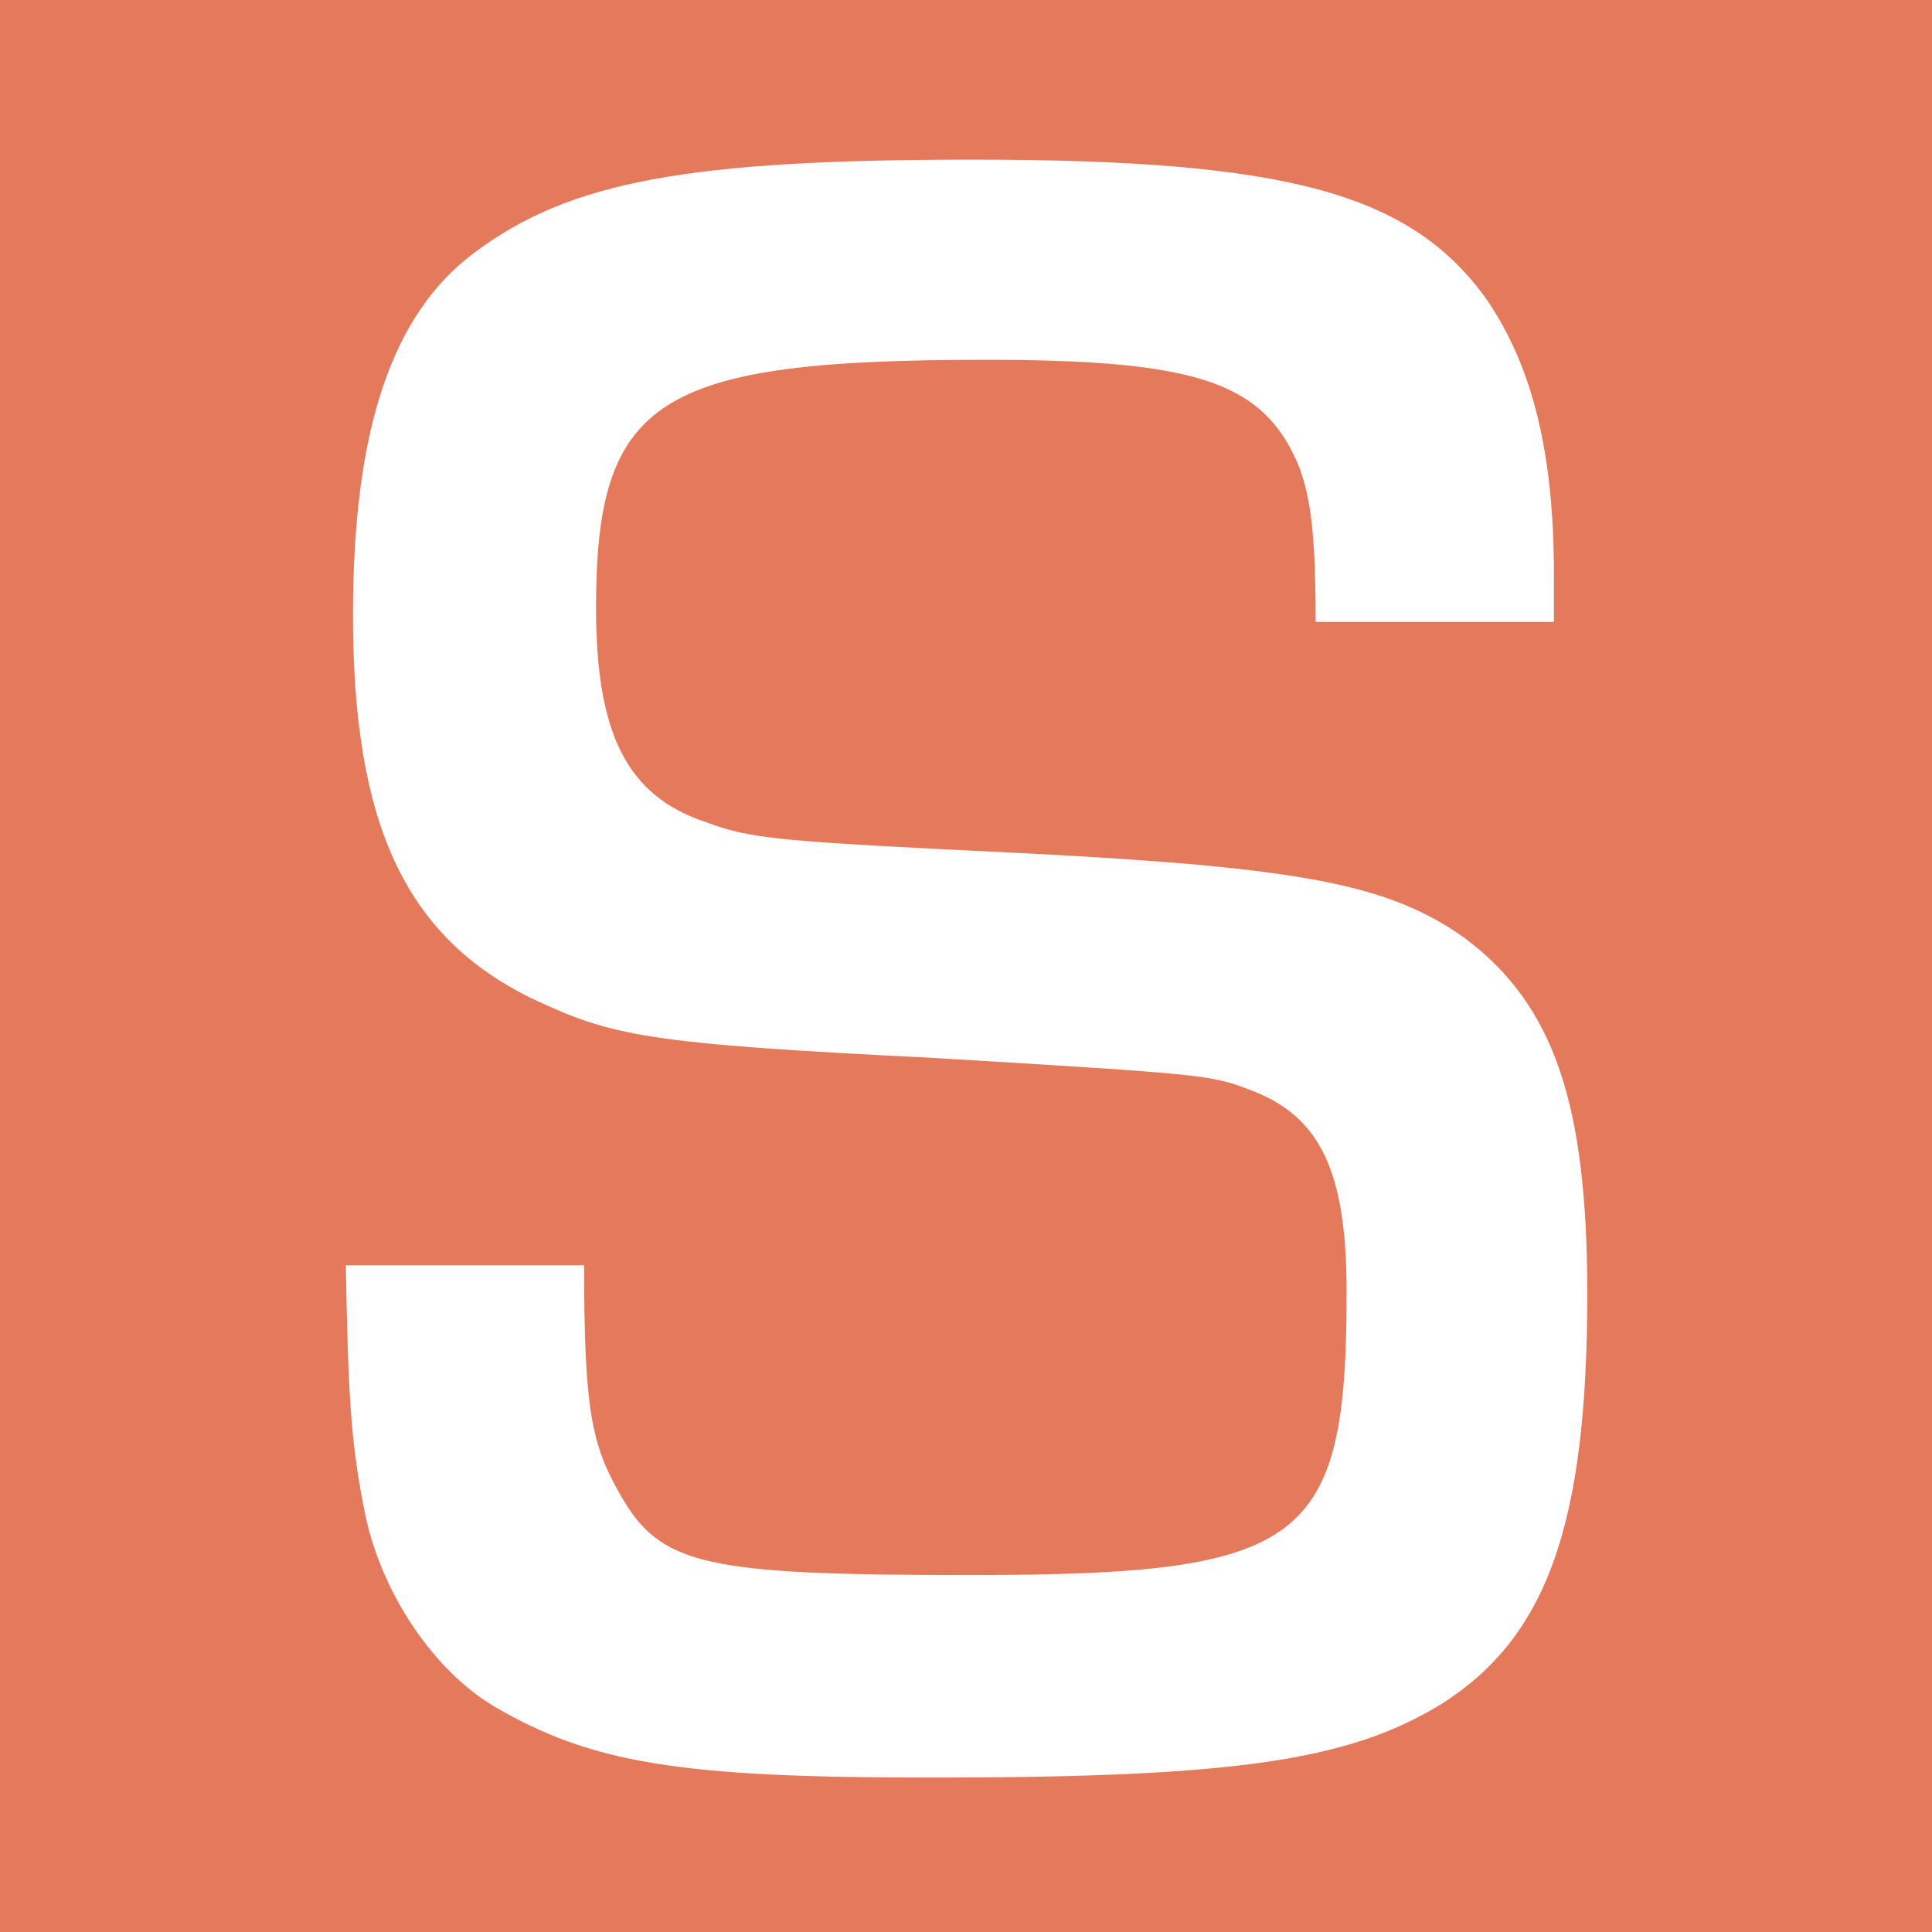
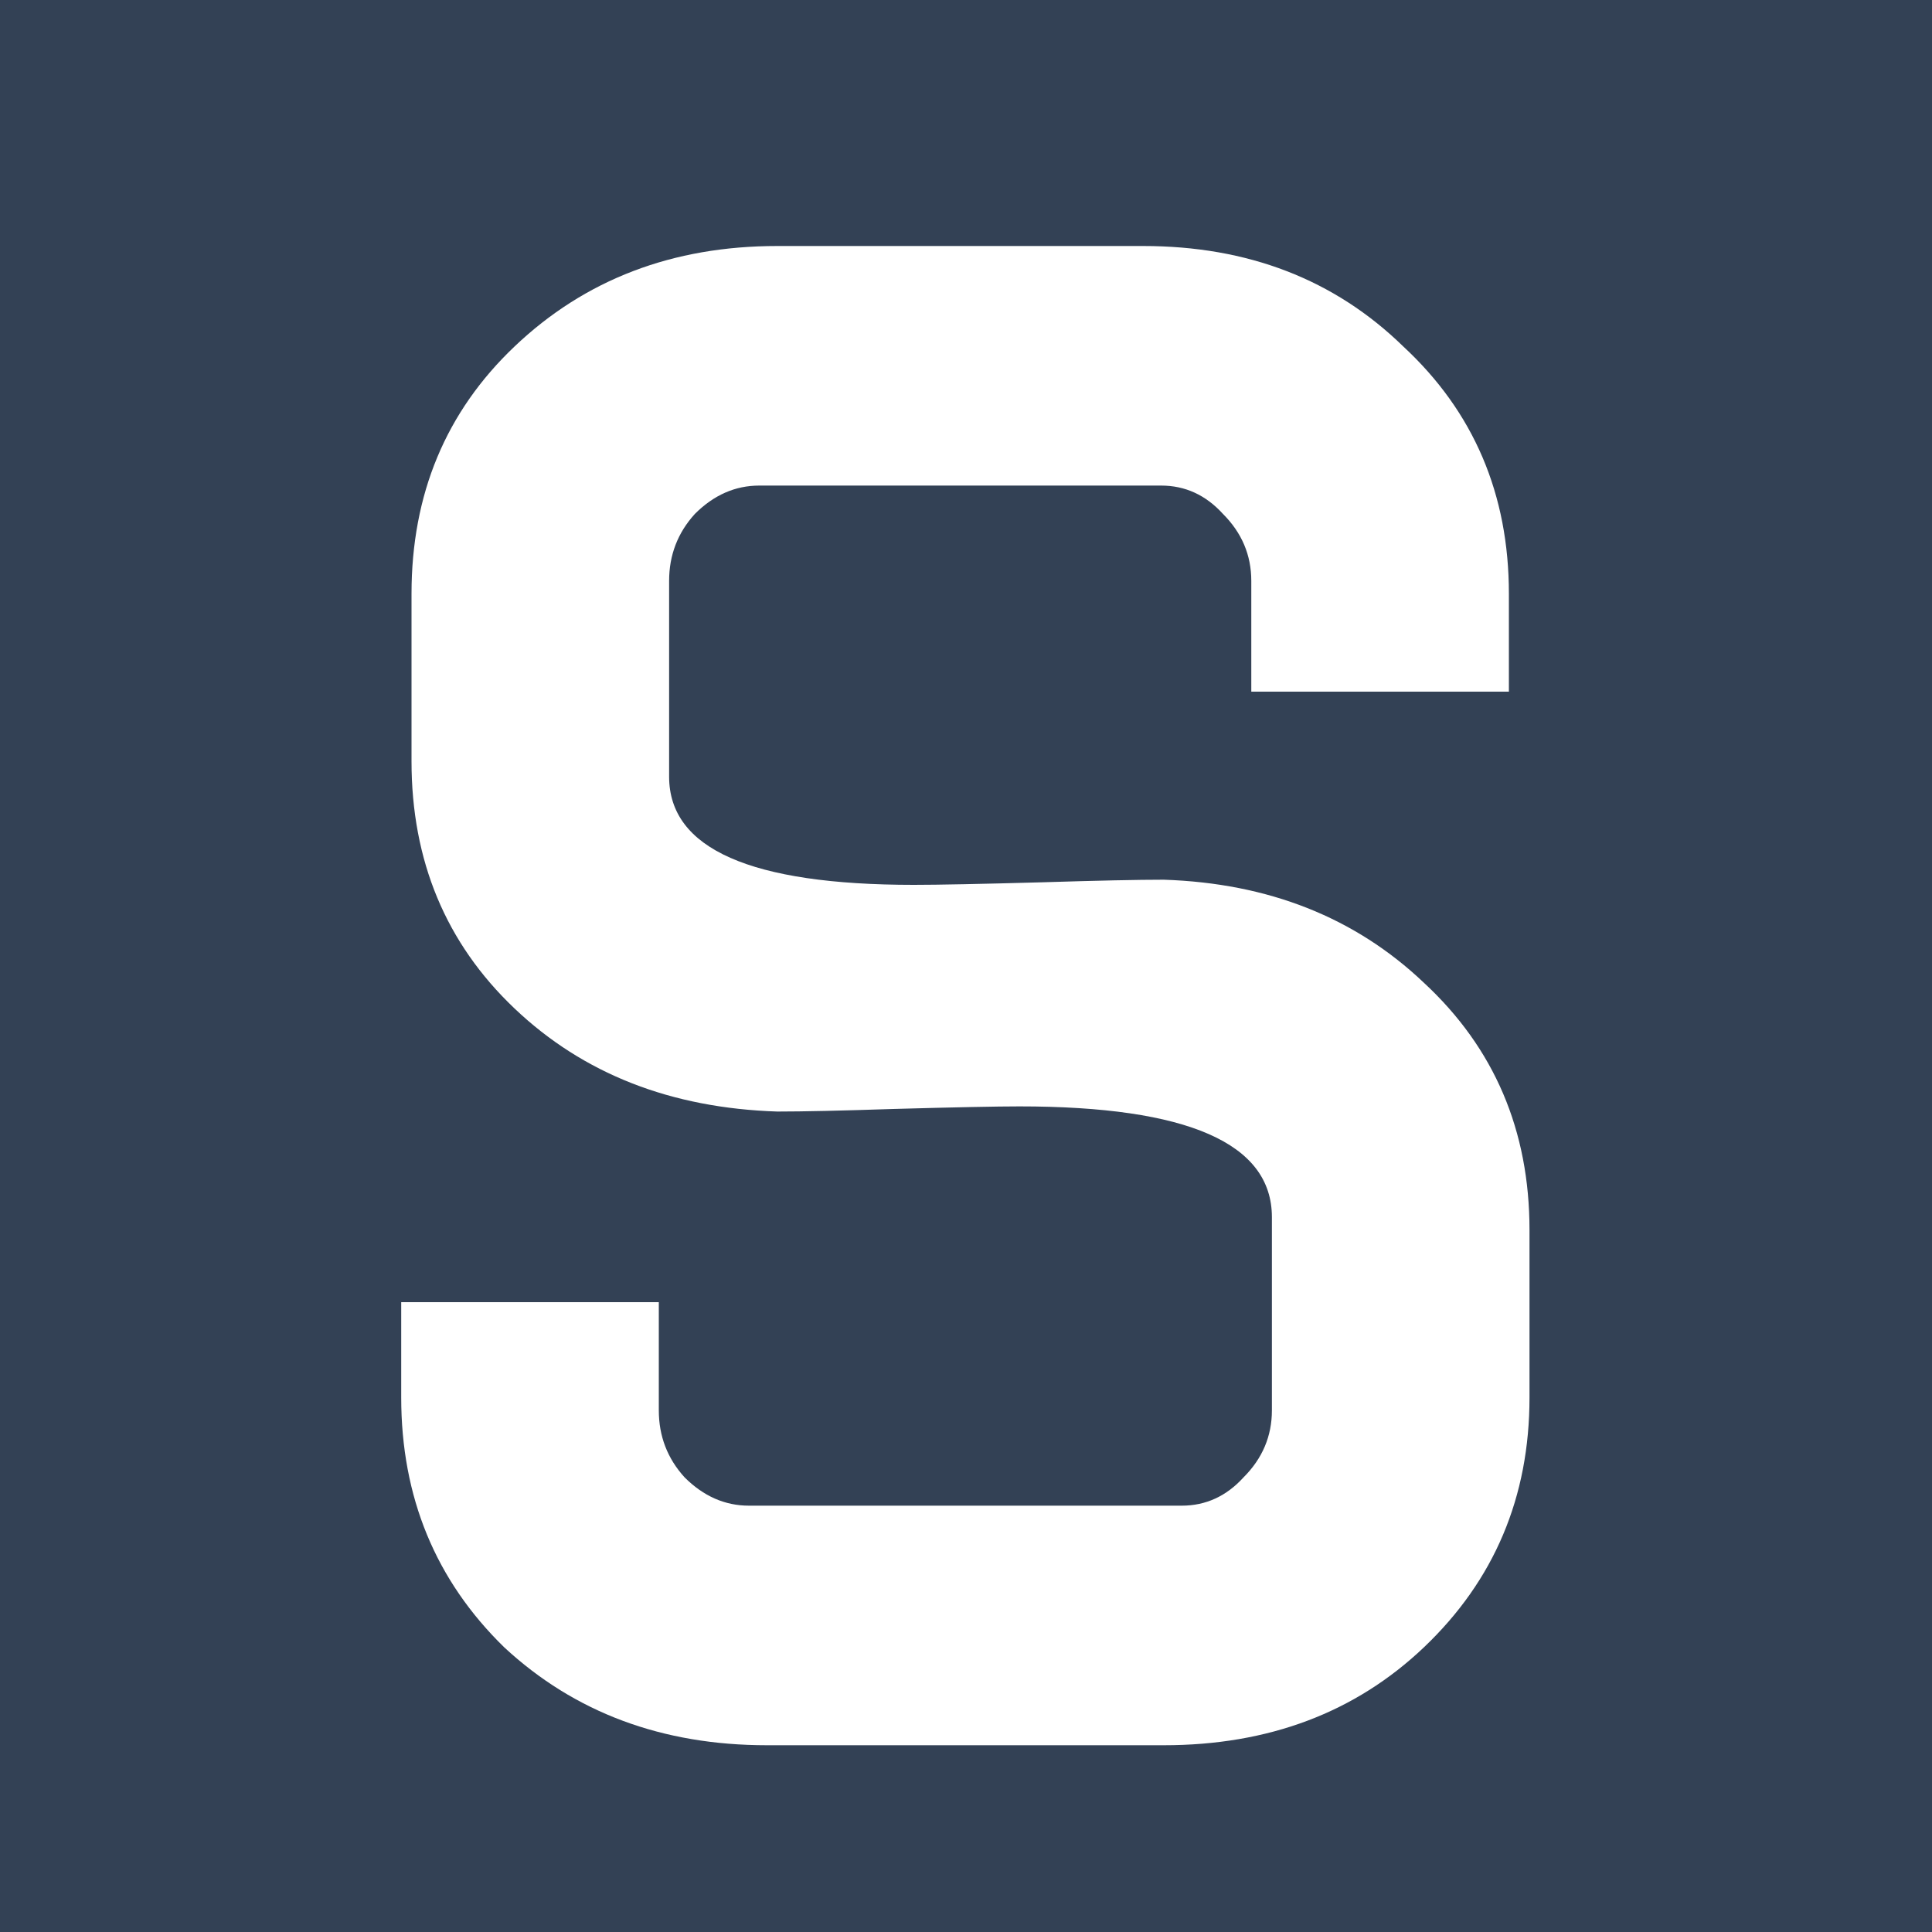
<svg xmlns="http://www.w3.org/2000/svg" width="3000" height="3000" viewBox="0 0 3000 3000" fill="none">
  <g clip-path="url(#clip0_454_74)">
    <rect width="3000" height="3000" fill="white" />
-     <rect width="3000" height="3000" fill="#E5795B" />
-     <path d="M2412.9 965.7H2042.9C2042.9 799.2 2031.8 740 1994.8 680.8C1935.6 588.3 1828.3 558.7 1532.3 558.7C1021.7 558.7 925.5 617.9 925.5 943.5C925.5 1139.6 973.6 1235.8 1095.7 1276.5C1166 1302.4 1199.3 1306.1 1584.1 1324.6C2020.7 1346.8 2157.6 1372.7 2276 1457.8C2412.9 1561.4 2464.7 1713.1 2464.7 2009.1C2464.7 2368 2401.8 2541.9 2239 2645.5C2094.7 2734.3 1917.1 2760.2 1443.5 2760.2C1055 2760.2 918.1 2738 766.4 2649.2C673.9 2593.7 592.5 2475.3 566.6 2349.5C544.4 2238.5 540.7 2168.2 537 1964.7H907C907 2186.7 918.1 2242.2 962.5 2319.9C1025.4 2430.9 1092 2445.7 1506.4 2445.7C2028.1 2445.7 2091 2397.6 2091 2005.4C2091 1820.4 2050.3 1735.3 1946.7 1694.6C1880.1 1668.7 1880.1 1668.7 1450.9 1642.8C1003.2 1620.6 951.4 1609.5 825.6 1550.3C629.5 1454.1 548.1 1280.2 548.1 954.6C548.1 669.7 607.3 488.4 736.8 392.2C884.8 281.2 1069.8 247.9 1510.1 247.9C1998.5 247.9 2190.9 299.7 2309.3 466.2C2379.6 569.8 2412.9 703 2412.9 891.7V965.7Z" fill="white" />
+     <rect width="3000" height="3000" fill="#334155" />
+     <path d="M2375 2170C2375 2324.67 2320.33 2454 2211 2558C2104.33 2659.33 1969.67 2710 1807 2710H1191C1028.33 2710 892.333 2659.33 783 2558C676.333 2454 623 2324.67 623 2170V2022H1023V2190C1023 2230 1036.33 2264.67 1063 2294C1092.33 2323.33 1125.67 2338 1163 2338H1835C1872.33 2338 1904.33 2323.33 1931 2294C1960.33 2264.67 1975 2230 1975 2190V1890C1975 1775.33 1844.33 1718 1583 1718C1548.33 1718 1483 1719.33 1387 1722C1307 1724.67 1247 1726 1207 1726C1041.67 1720.67 905.667 1667.33 799 1566C692.333 1464.67 639 1336.67 639 1182V922C639 767.333 692.333 639.333 799 538C908.333 434 1044.33 382 1207 382H1775C1937.67 382 2072.33 434 2179 538C2288.33 639.333 2343 767.333 2343 922V1074H1943V902C1943 862 1928.33 827.333 1899 798C1872.33 768.667 1840.33 754 1803 754H1179C1141.67 754 1108.33 768.667 1079 798C1052.33 827.333 1039 862 1039 902V1206C1039 1318 1165.67 1374 1419 1374C1456.33 1374 1523 1372.67 1619 1370C1704.33 1367.33 1767 1366 1807 1366C1969.67 1371.33 2104.33 1424.67 2211 1526C2320.33 1627.33 2375 1755.33 2375 1910V2170Z" fill="white" />
  </g>
  <defs>
    <clipPath id="clip0_454_74">
      <rect width="3000" height="3000" fill="white" />
    </clipPath>
  </defs>
</svg>
